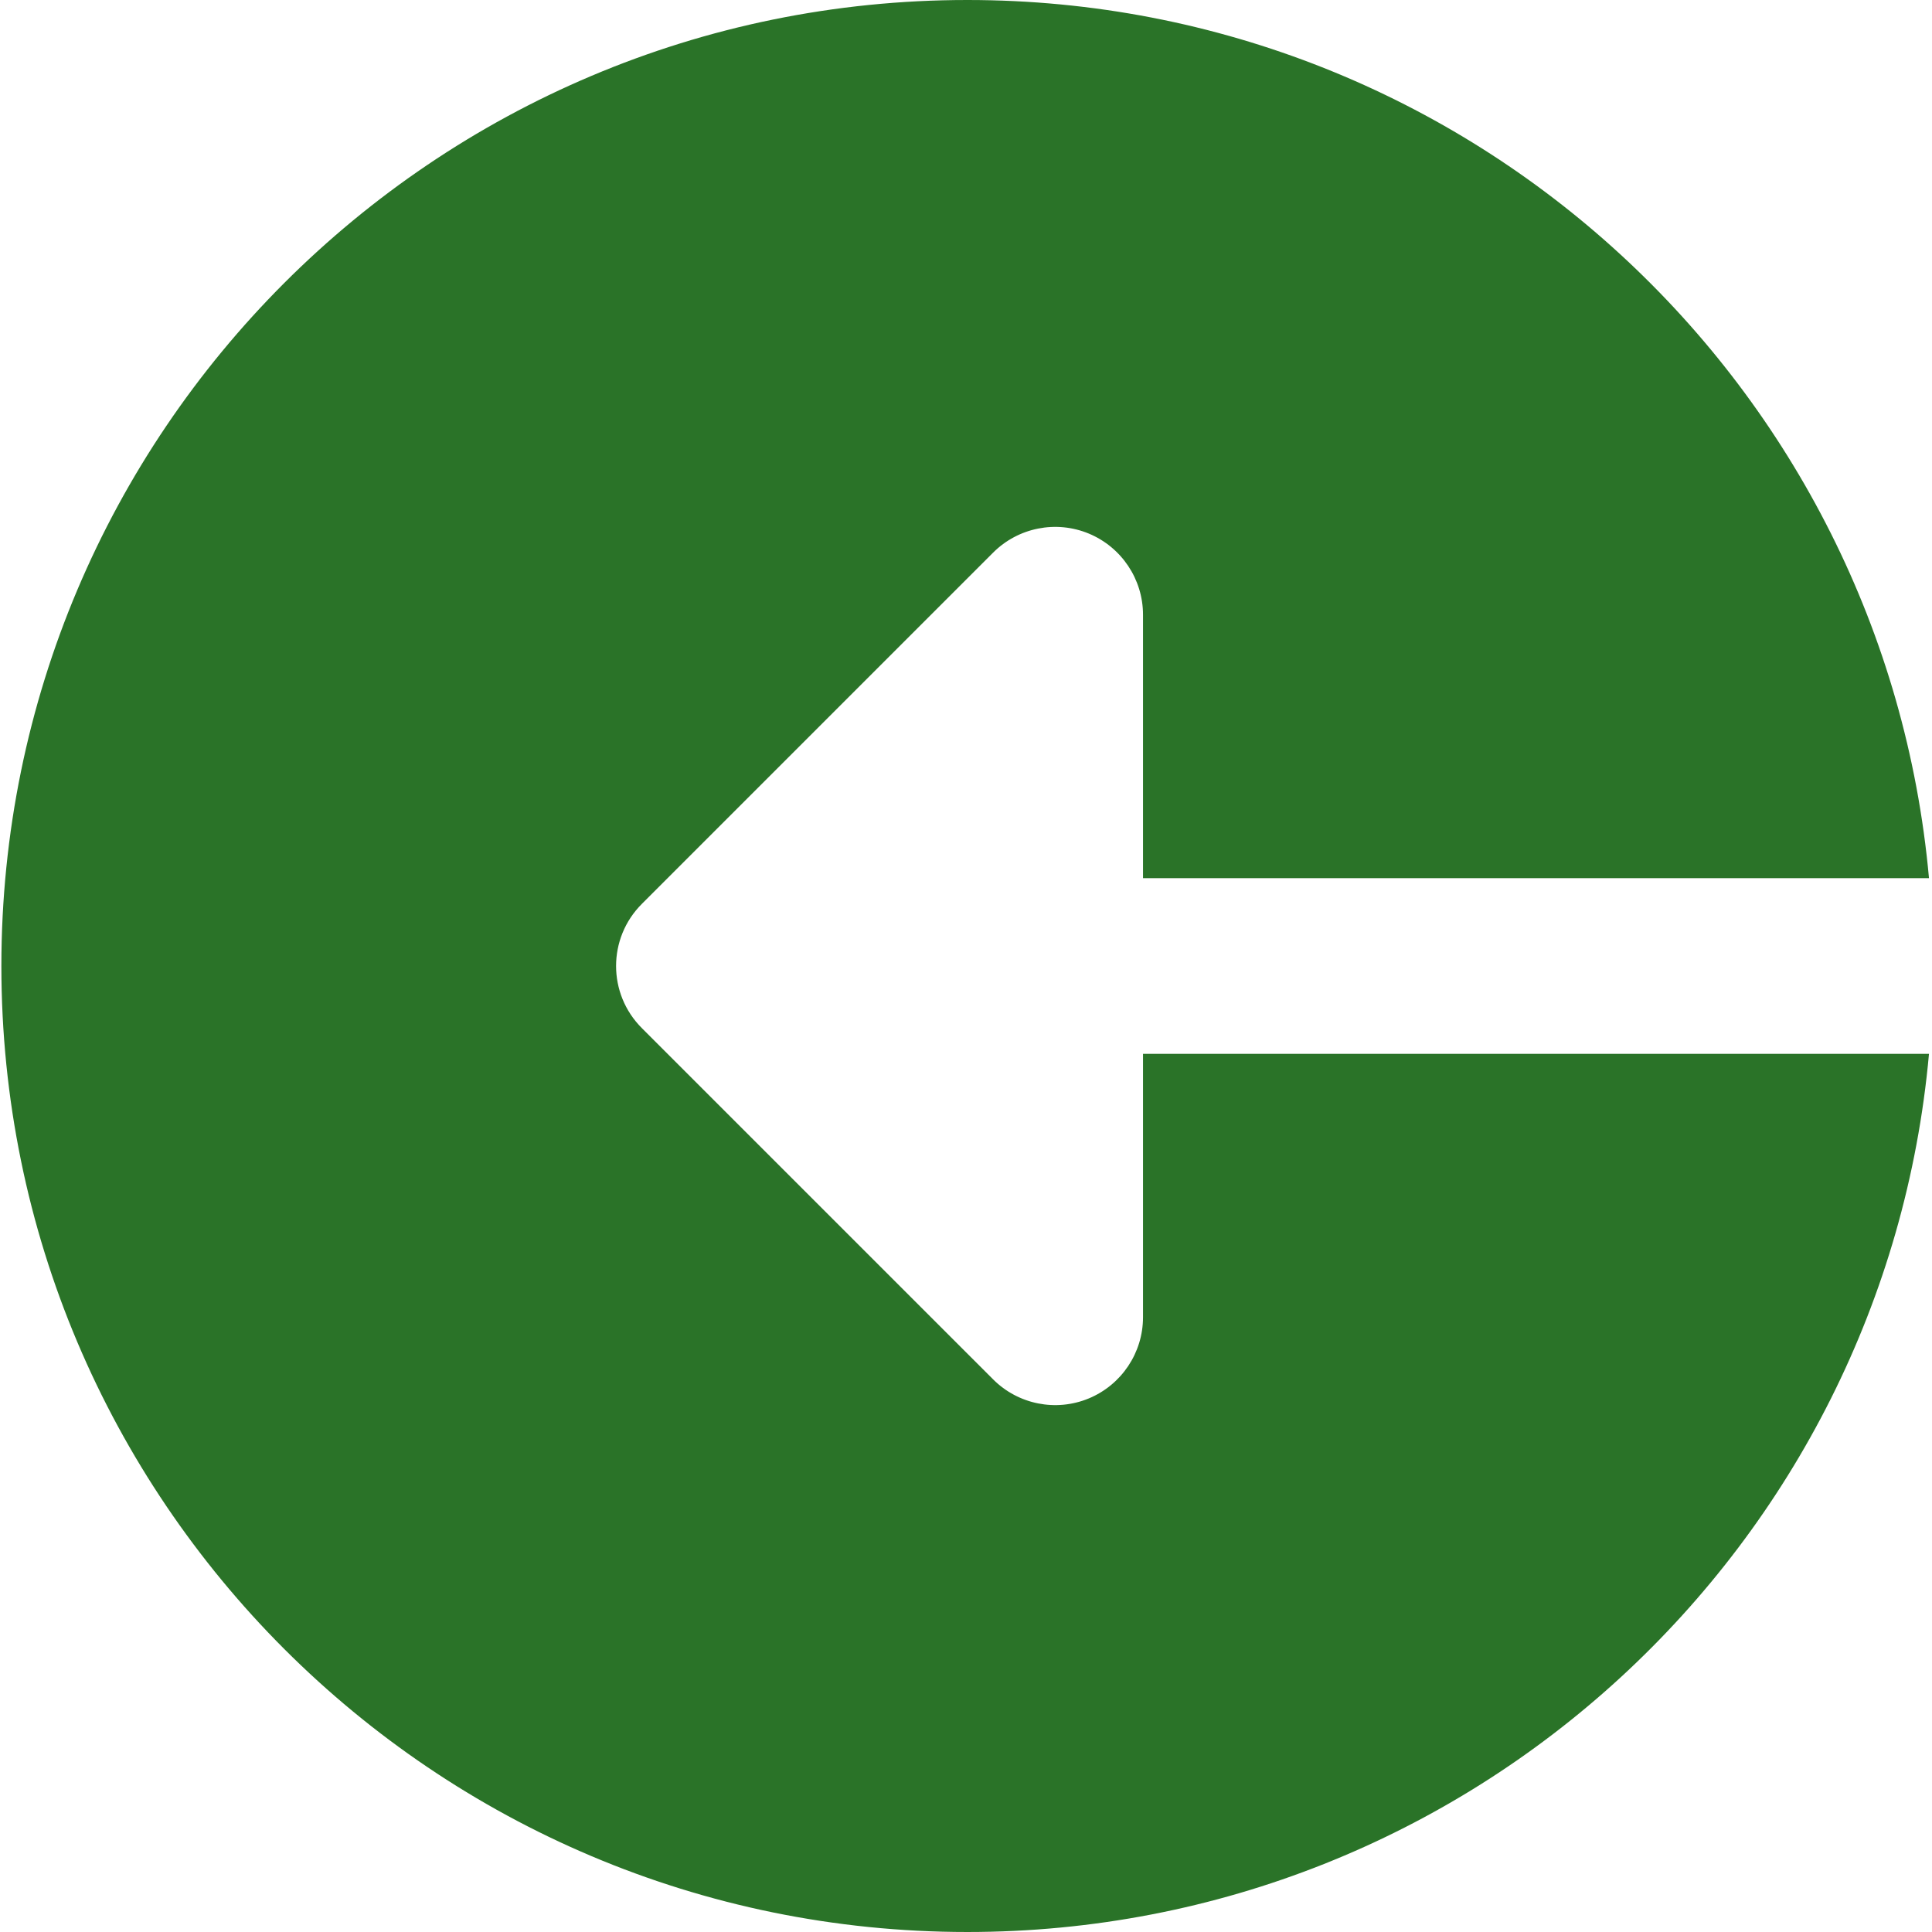
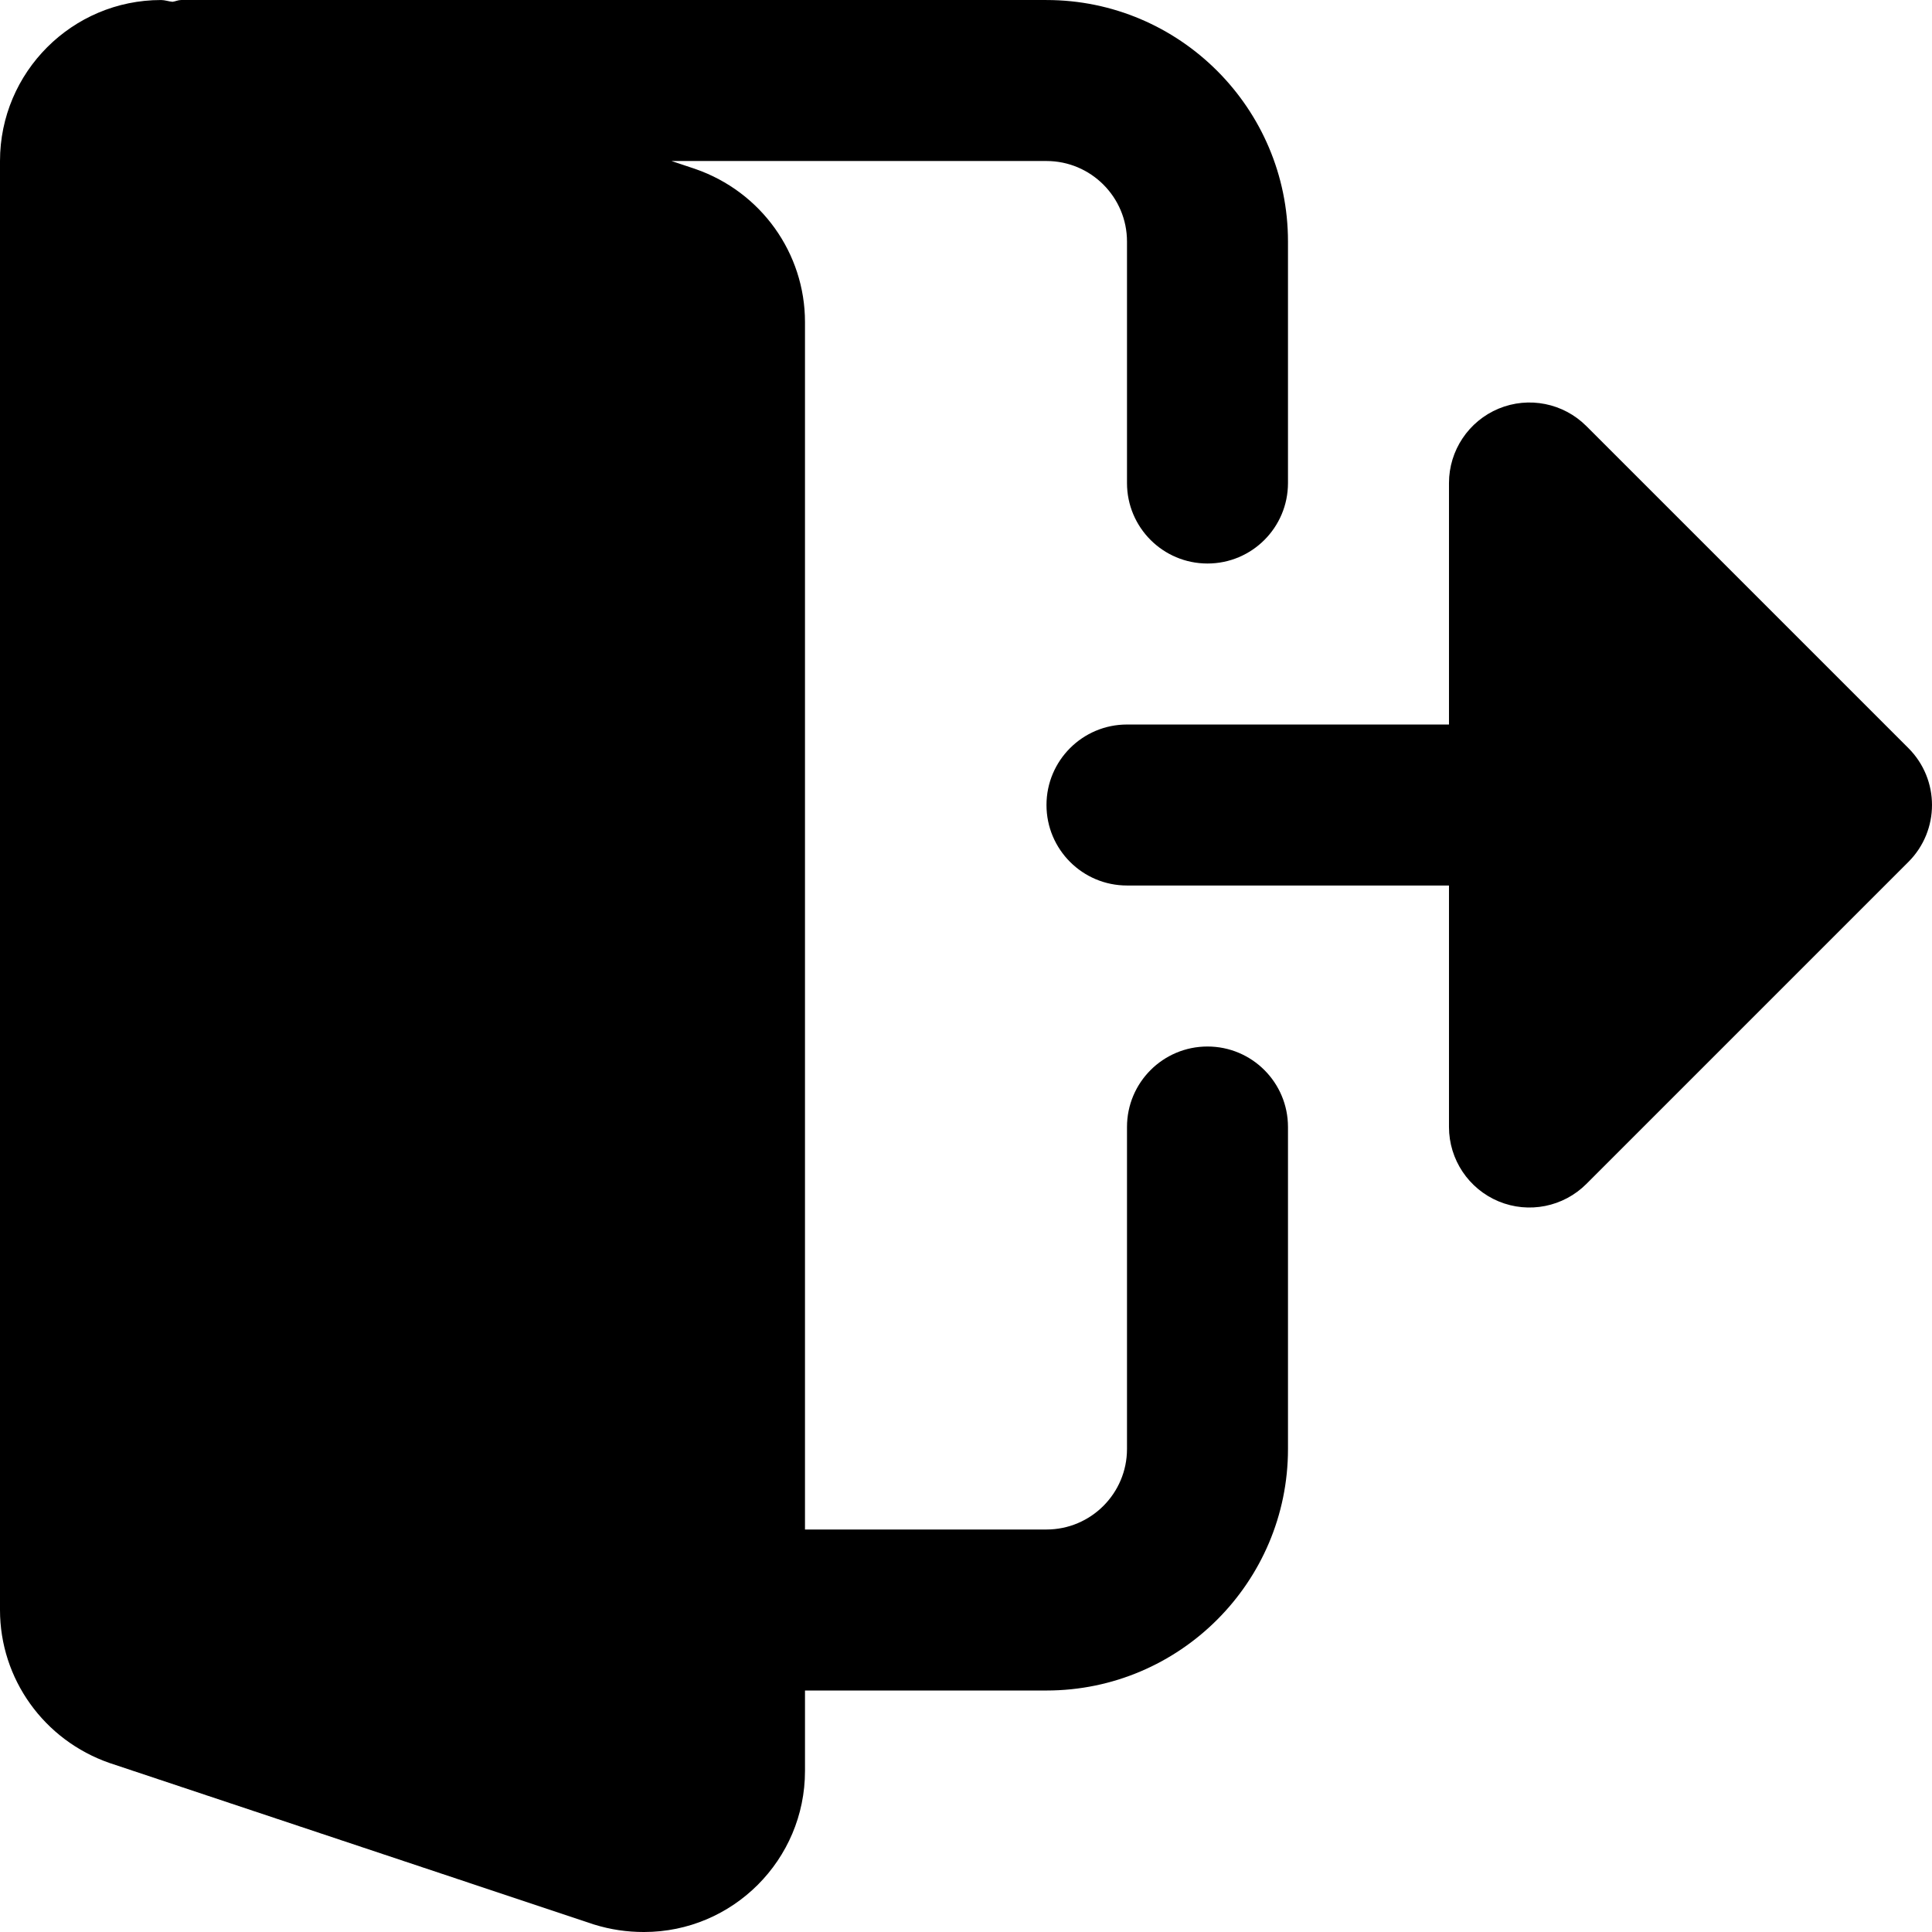
- <svg xmlns="http://www.w3.org/2000/svg" height="512px" viewBox="0 0 469 469.333" width="512px" class="">
-   <g>
-     <path d="m234.832 0c122.41 0 222.805 93.738 233.602 213.332h-190.934v-64c0-8.617-5.207-16.402-13.164-19.711-7.977-3.305-17.152-1.473-23.25 4.629l-85.336 85.336c-8.34 8.34-8.34 21.82 0 30.164l85.336 85.332c6.098 6.102 15.273 7.938 23.25 4.629 7.957-3.305 13.164-11.094 13.164-19.711v-64h190.934c-10.797 119.594-111.191 213.332-233.602 213.332-129.598 0-234.664-105.066-234.664-234.664 0-129.602 105.066-234.668 234.664-234.668zm0 0" data-original="#000000" class="active-path" data-old_color="#000000" fill="#2A7328" />
-   </g>
+ <svg xmlns="http://www.w3.org/2000/svg" height="512pt" viewBox="0 0 512.005 512" width="512pt">
+   <path d="m320 277.336c-11.797 0-21.332 9.559-21.332 21.332v85.336c0 11.754-9.559 21.332-21.336 21.332h-64v-320c0-18.219-11.605-34.496-29.055-40.555l-6.316-2.113h99.371c11.777 0 21.336 9.578 21.336 21.336v64c0 11.773 9.535 21.332 21.332 21.332s21.332-9.559 21.332-21.332v-64c0-35.285-28.715-64-64-64h-229.332c-.812 0-1.492.363-2.281.469-1.027-.086-2.008-.469-3.051-.469-23.531 0-42.668 19.133-42.668 42.664v384c0 18.219 11.605 34.496 29.055 40.555l128.387 42.797c4.352 1.344 8.68 1.984 13.227 1.984 23.531 0 42.664-19.137 42.664-42.668v-21.332h64c35.285 0 64-28.715 64-64v-85.336c0-11.773-9.535-21.332-21.332-21.332zm0 0" />
+   <path d="m505.75 198.254-85.336-85.332c-6.098-6.102-15.273-7.938-23.25-4.633-7.957 3.309-13.164 11.094-13.164 19.715v64h-85.332c-11.777 0-21.336 9.555-21.336 21.332 0 11.777 9.559 21.332 21.336 21.332h85.332v64c0 8.621 5.207 16.406 13.164 19.715 7.977 3.305 17.152 1.469 23.25-4.629l85.336-85.336c8.34-8.34 8.34-21.824 0-30.164zm0 0" />
</svg>
